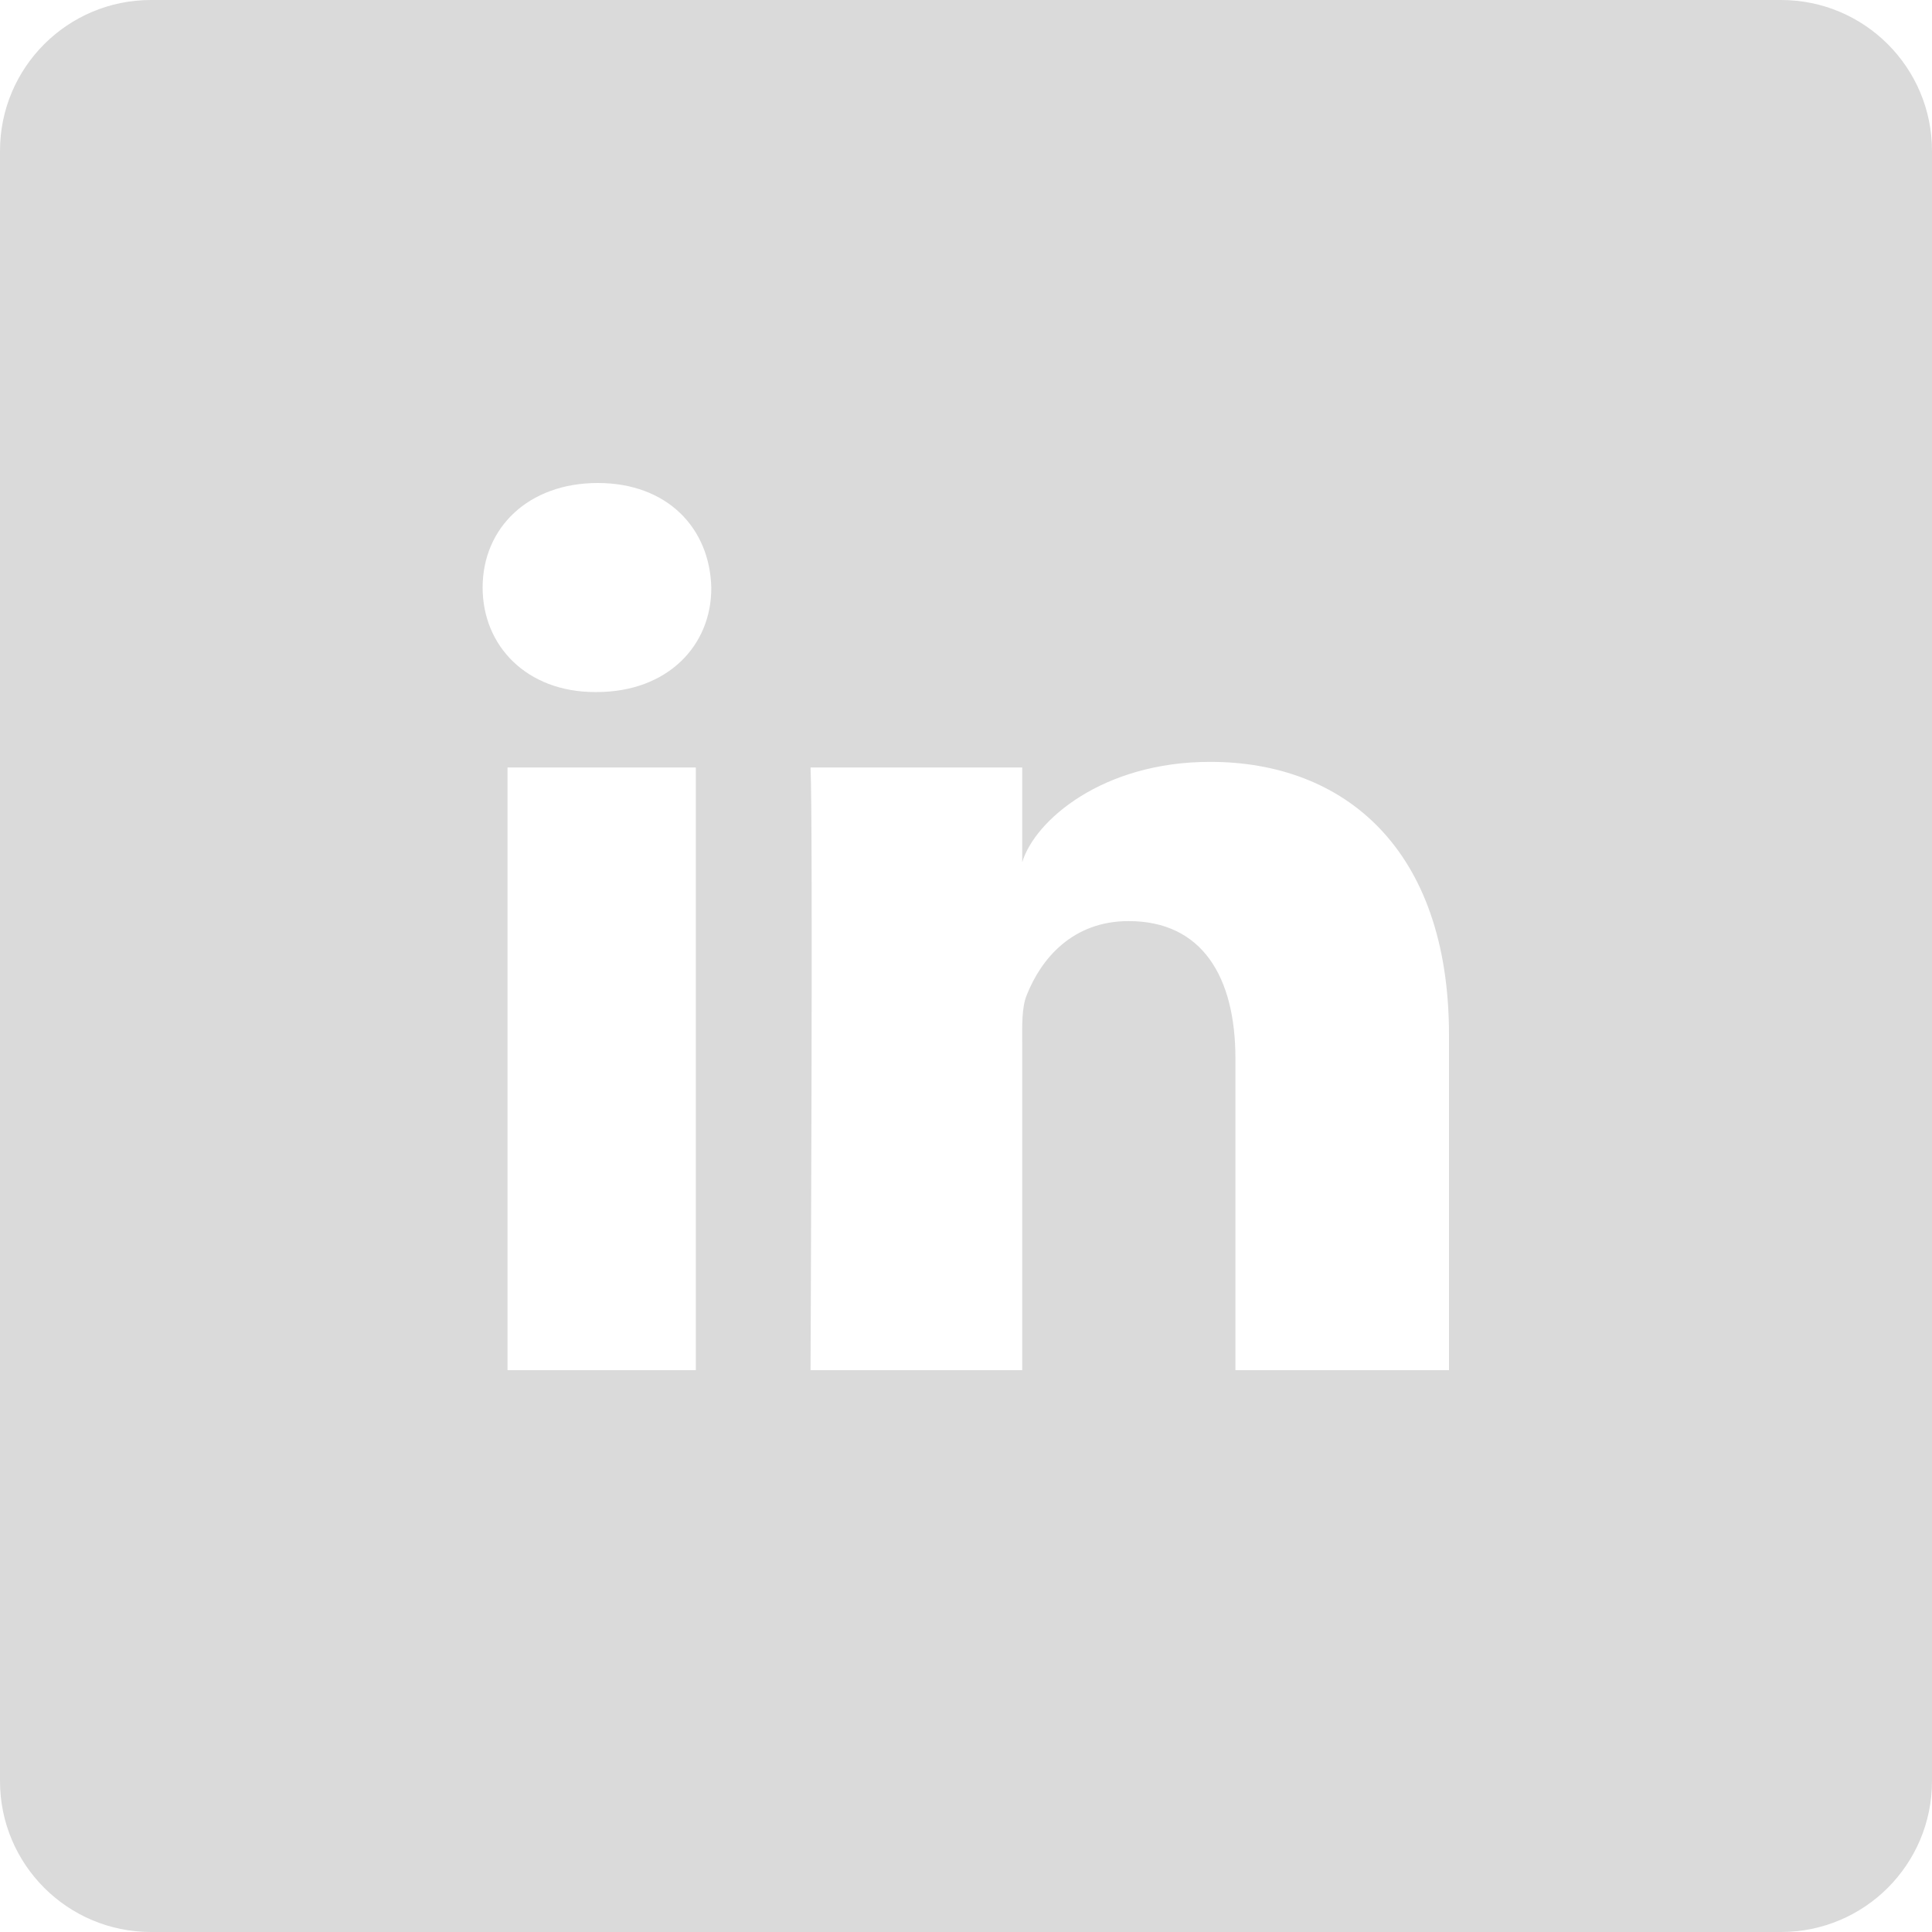
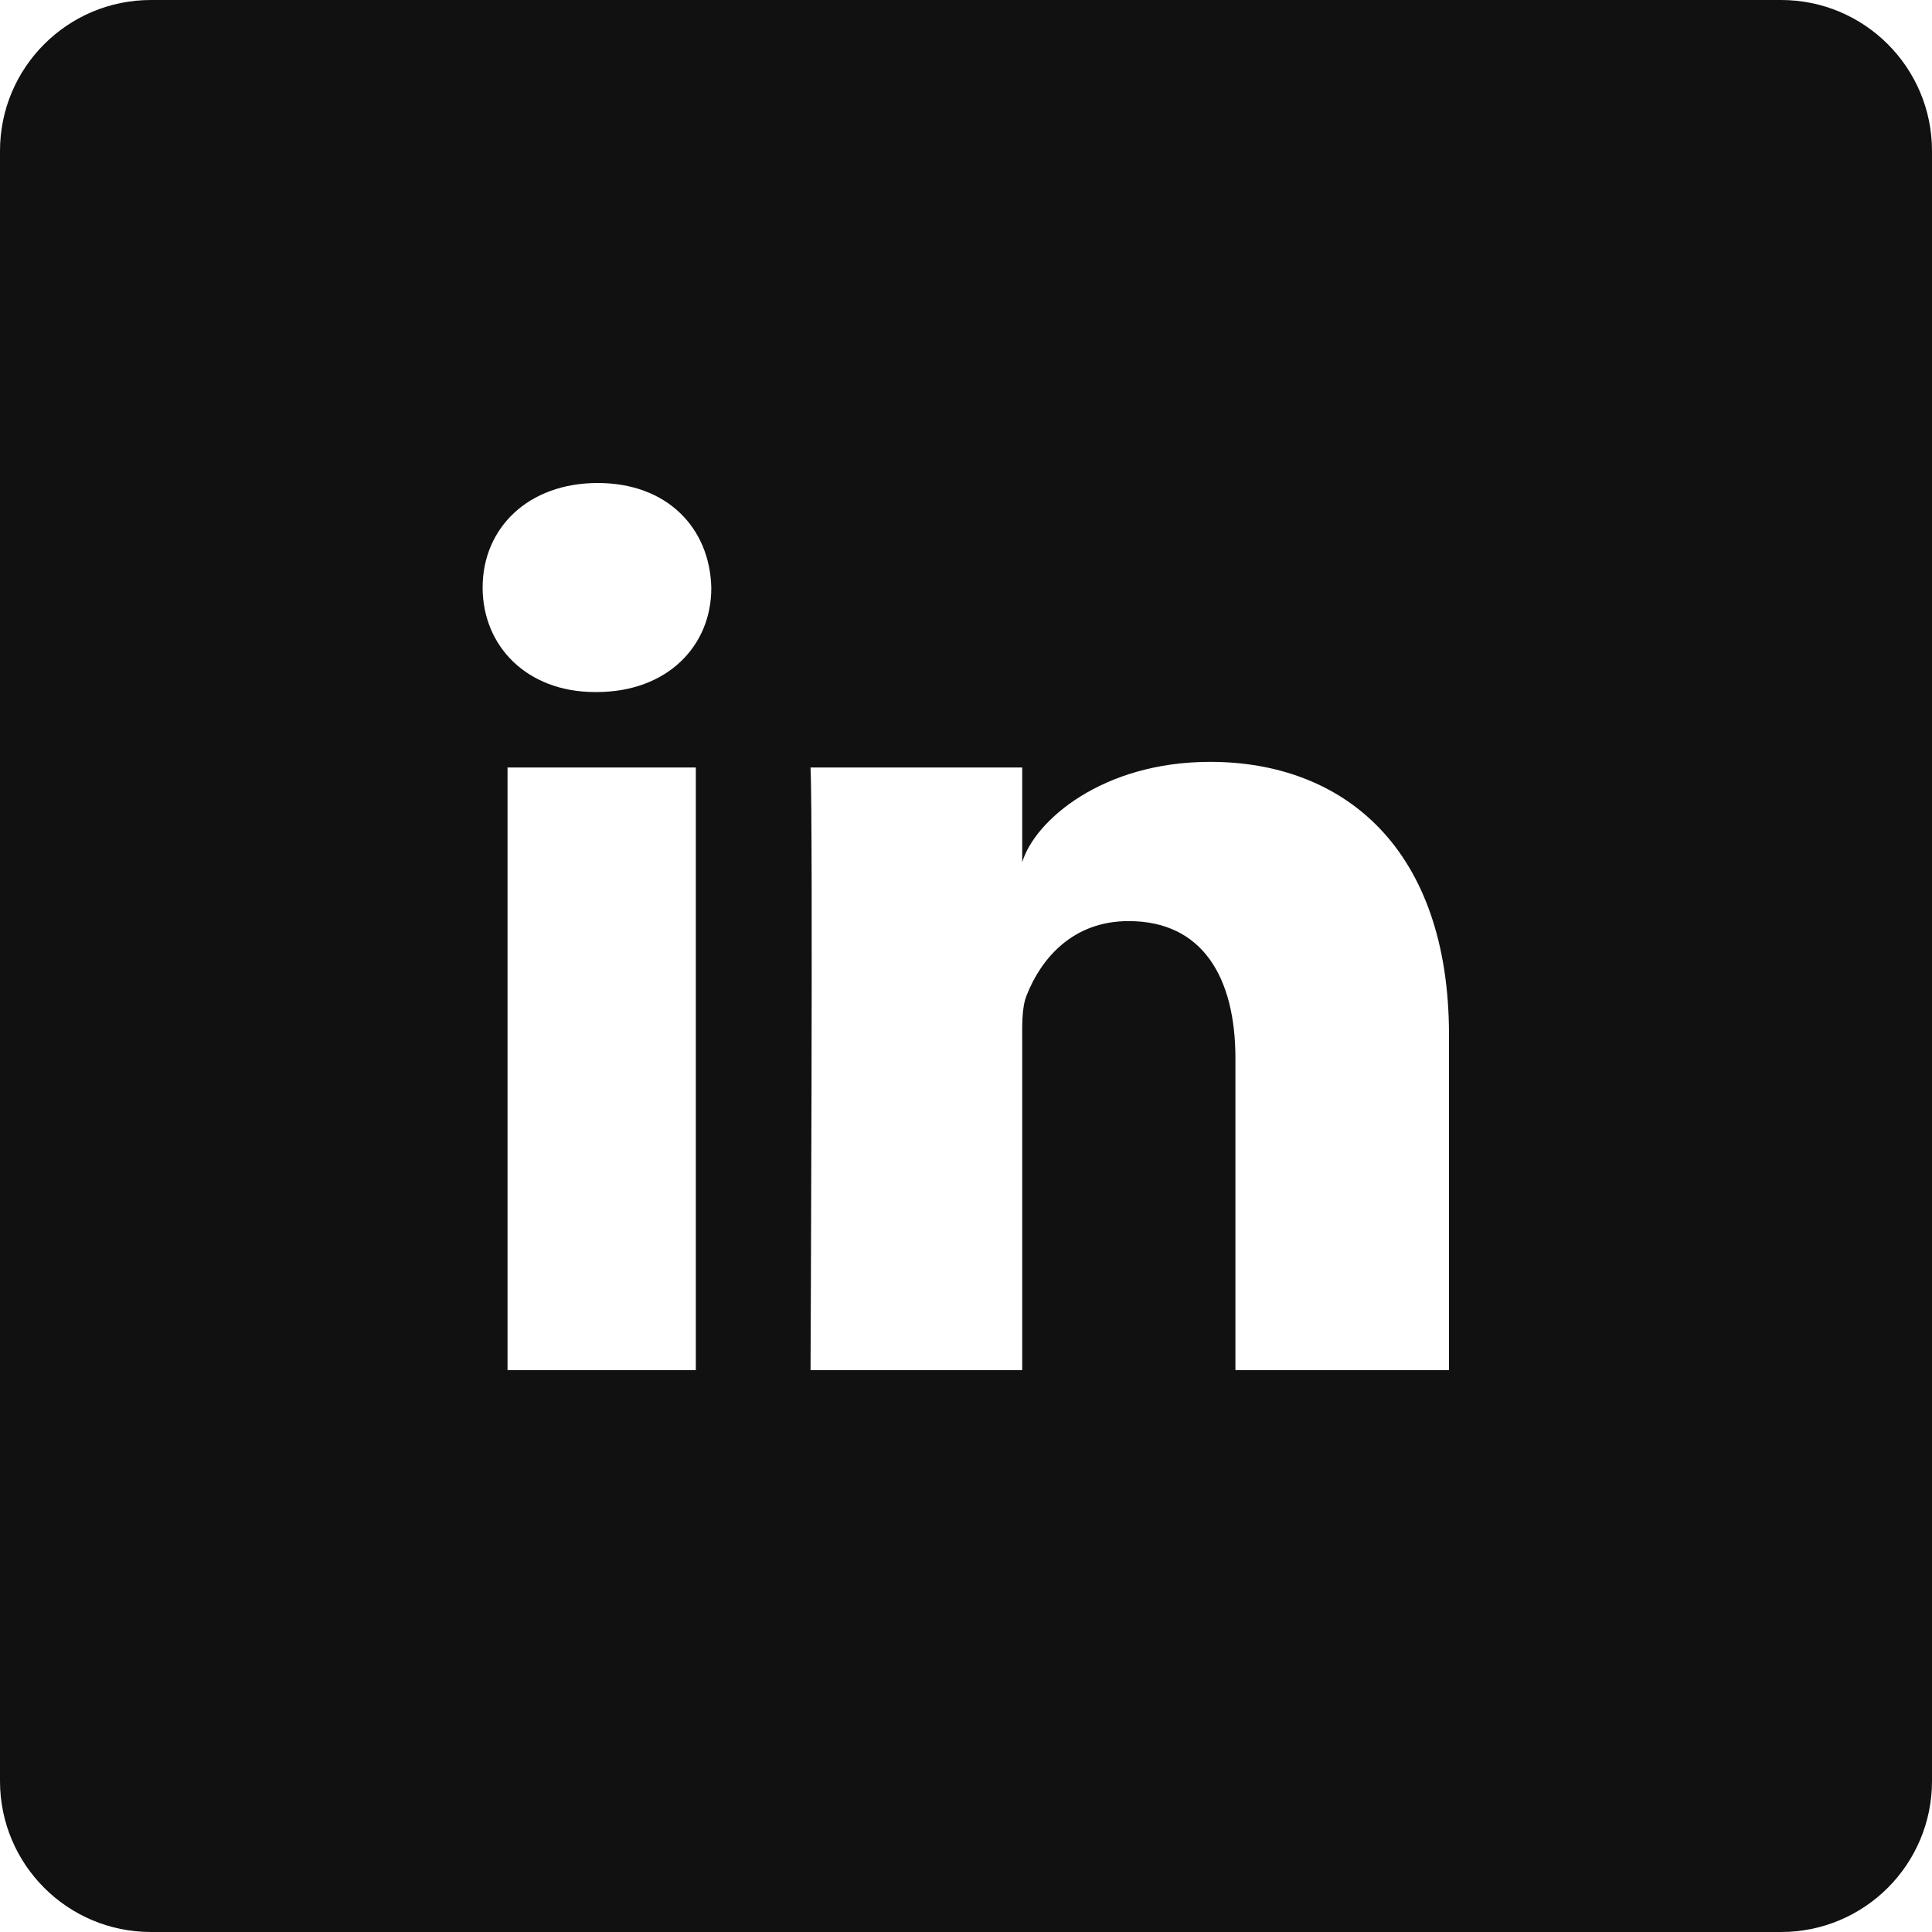
- <svg xmlns="http://www.w3.org/2000/svg" fill="#DADADA" height="800px" width="800px" version="1.1" id="Layer_1" viewBox="-143 145 512 512" xml:space="preserve">
+ <svg xmlns="http://www.w3.org/2000/svg" fill="#111111" height="800px" width="800px" version="1.1" id="Layer_1" viewBox="-143 145 512 512" xml:space="preserve">
  <g id="SVGRepo_bgCarrier" stroke-width="0" />
  <g id="SVGRepo_tracerCarrier" stroke-linecap="round" stroke-linejoin="round" />
  <g id="SVGRepo_iconCarrier">
    <path d="M329,145h-432c-22.1,0-40,17.9-40,40v432c0,22.1,17.9,40,40,40h432c22.1,0,40-17.9,40-40V185C369,162.9,351.1,145,329,145z M41.4,508.1H-8.5V348.4h49.9V508.1z M15.1,328.4h-0.4c-18.1,0-29.8-12.2-29.8-27.7c0-15.8,12.1-27.7,30.5-27.7 c18.4,0,29.7,11.9,30.1,27.7C45.6,316.1,33.9,328.4,15.1,328.4z M241,508.1h-56.6v-82.6c0-21.6-8.8-36.4-28.3-36.4 c-14.9,0-23.2,10-27,19.6c-1.4,3.4-1.2,8.2-1.2,13.1v86.3H71.8c0,0,0.7-146.4,0-159.7h56.1v25.1c3.3-11,21.2-26.6,49.8-26.6 c35.5,0,63.3,23,63.3,72.4V508.1z" />
  </g>
</svg>
